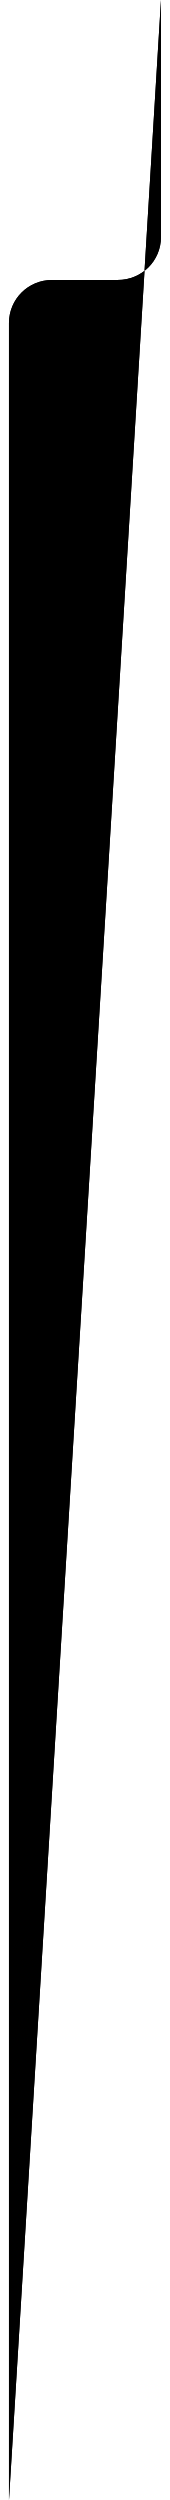
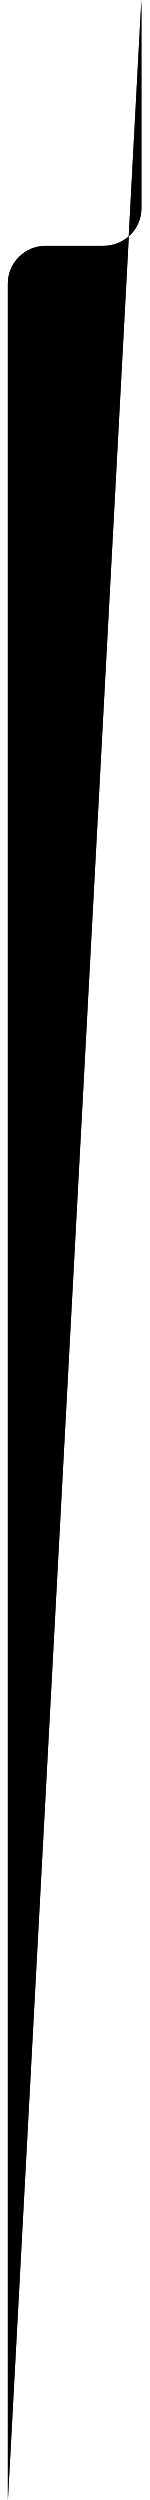
- <svg xmlns="http://www.w3.org/2000/svg" id="section5-pipe-small" class="pipe -small" viewBox="0 0 94.7 1393">
-   <path class="background" d="M89.7 0v132c0 13.3-10.7 24-24 24H29c-13.3 0-24 10.7-24 24v1213" />
-   <path class="foreground" d="M89.7 0v132c0 13.3-10.7 24-24 24H29c-13.3 0-24 10.7-24 24v1213" />
+ <svg xmlns="http://www.w3.org/2000/svg" id="section5-pipe-small" class="pipe -small" viewBox="0 0 94.7 1586">
+   <path class="background" d="M89.7 0v132c0 13.3-10.7 24-24 24H29c-13.3 0-24 10.7-24 24v1406" />
+   <path class="foreground" d="M89.7 0v132c0 13.3-10.7 24-24 24H29c-13.3 0-24 10.7-24 24v1406" />
</svg>
